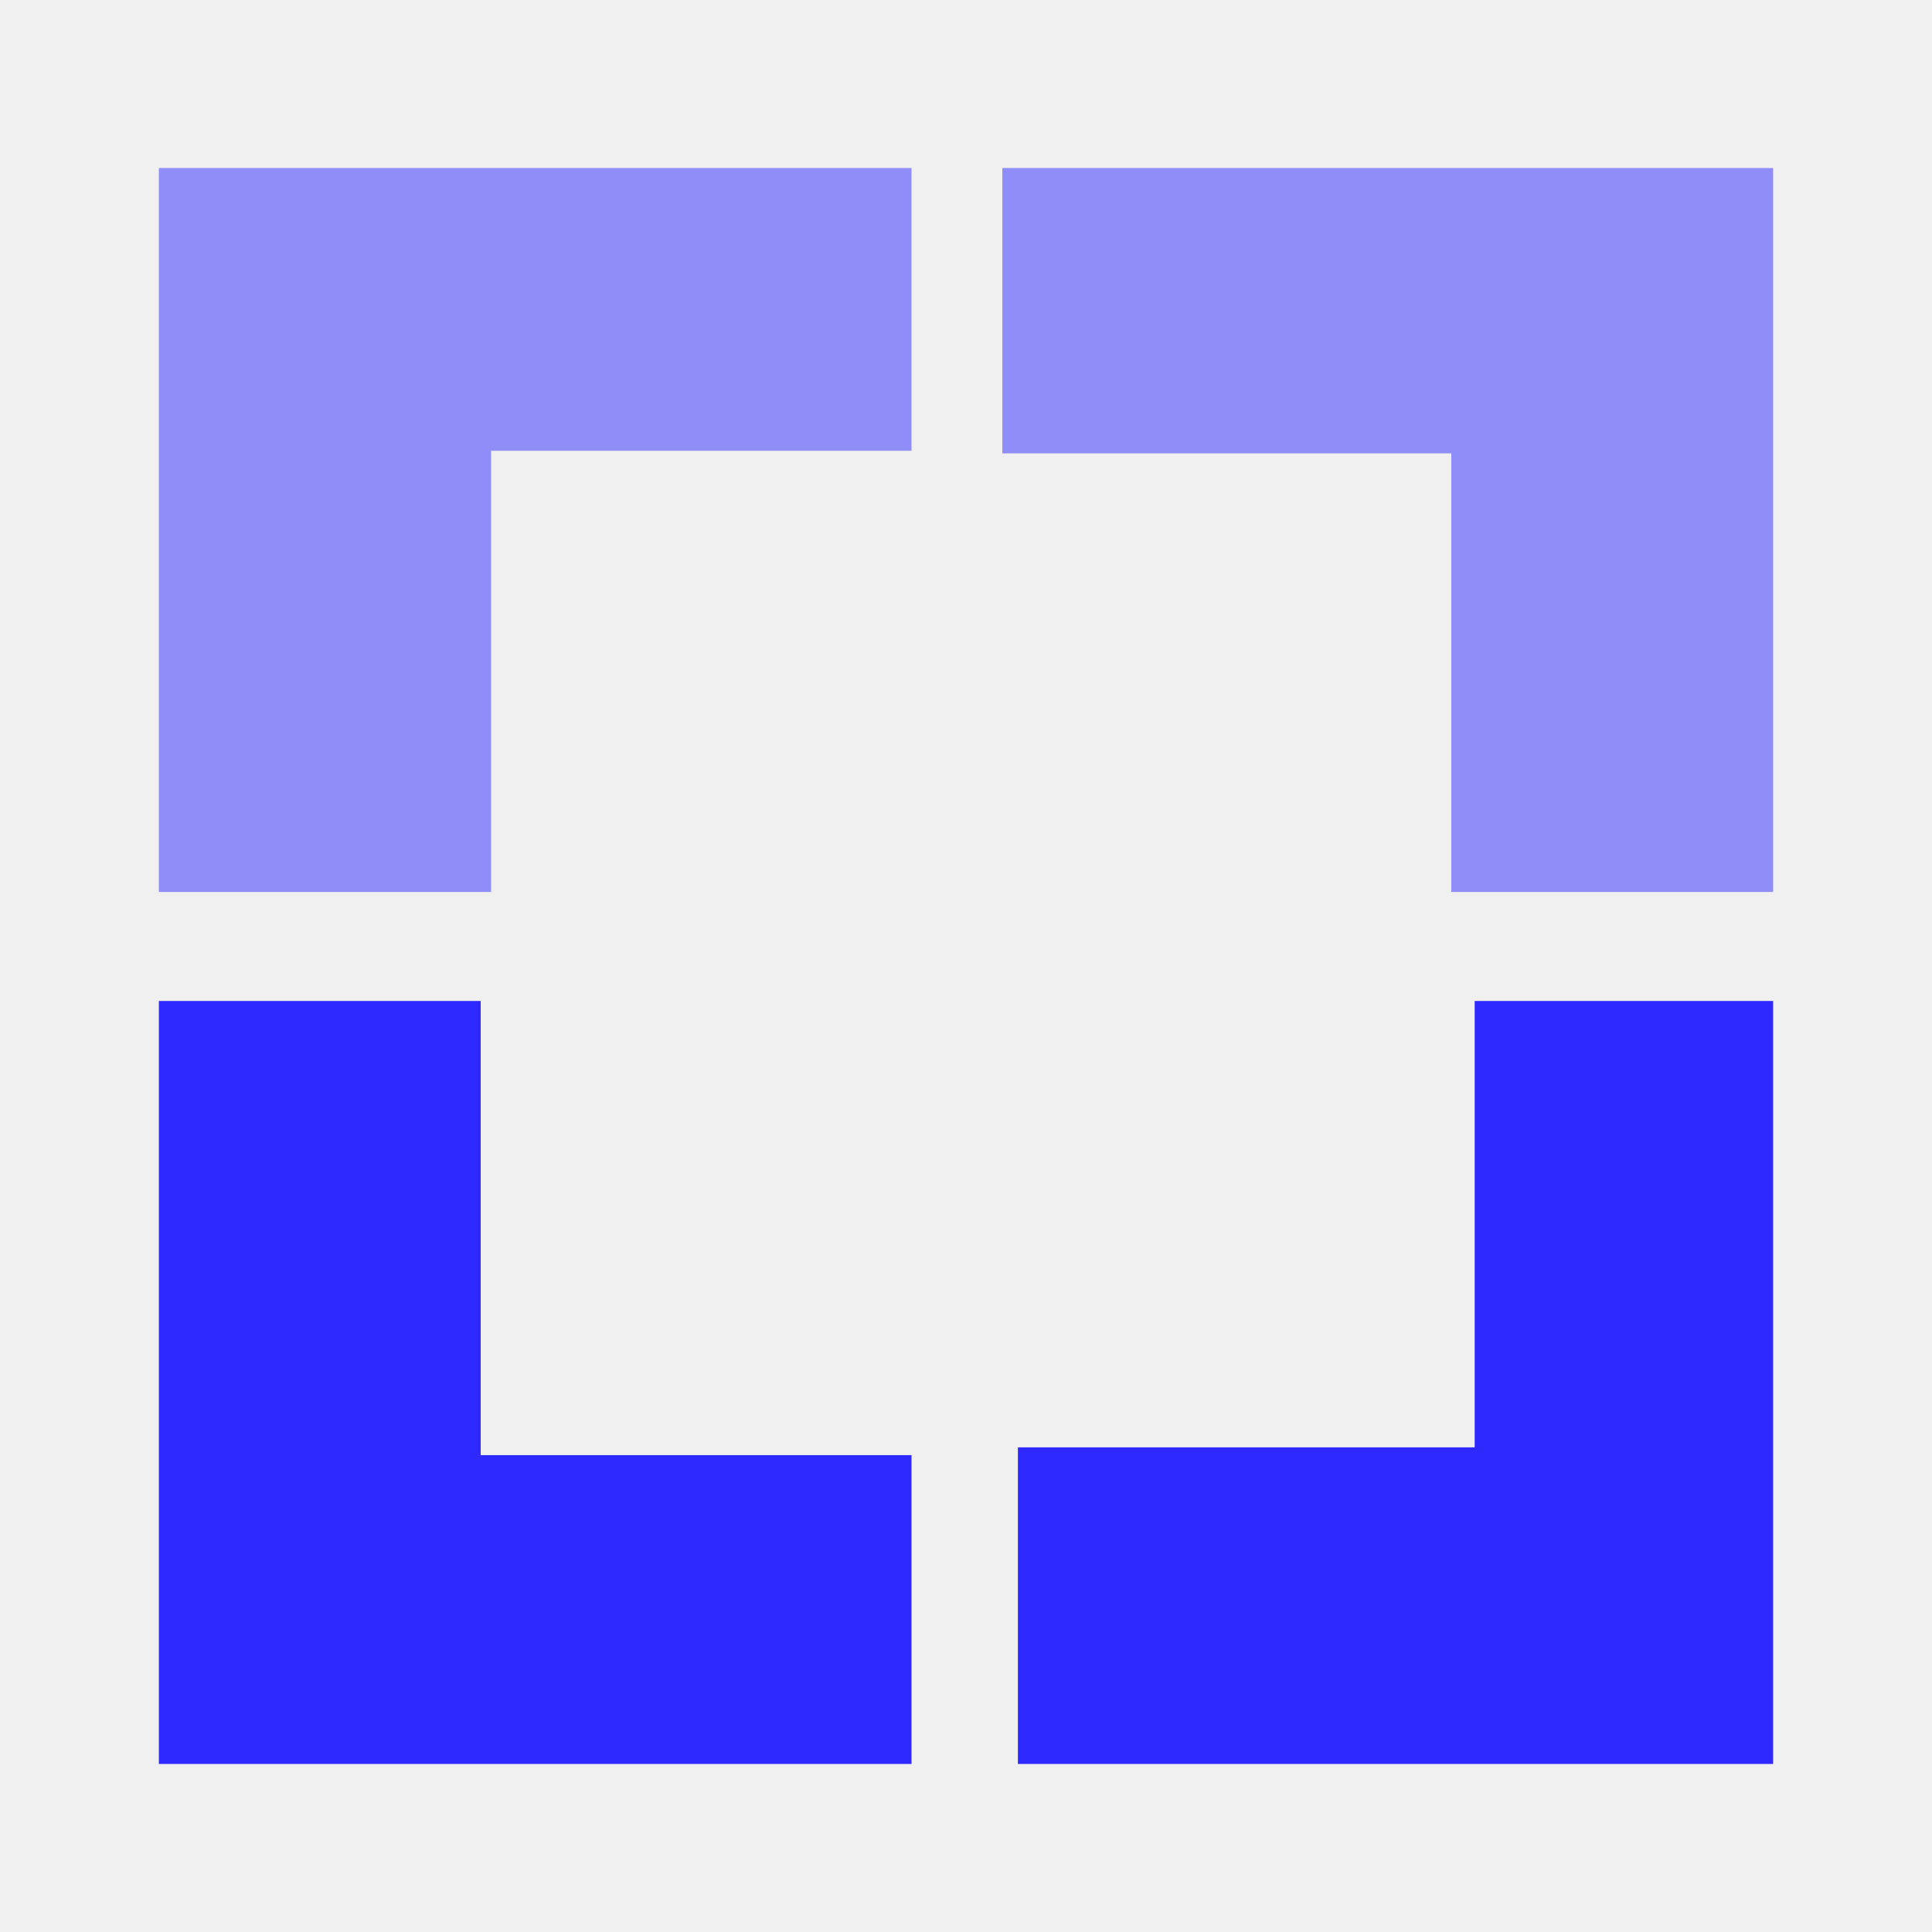
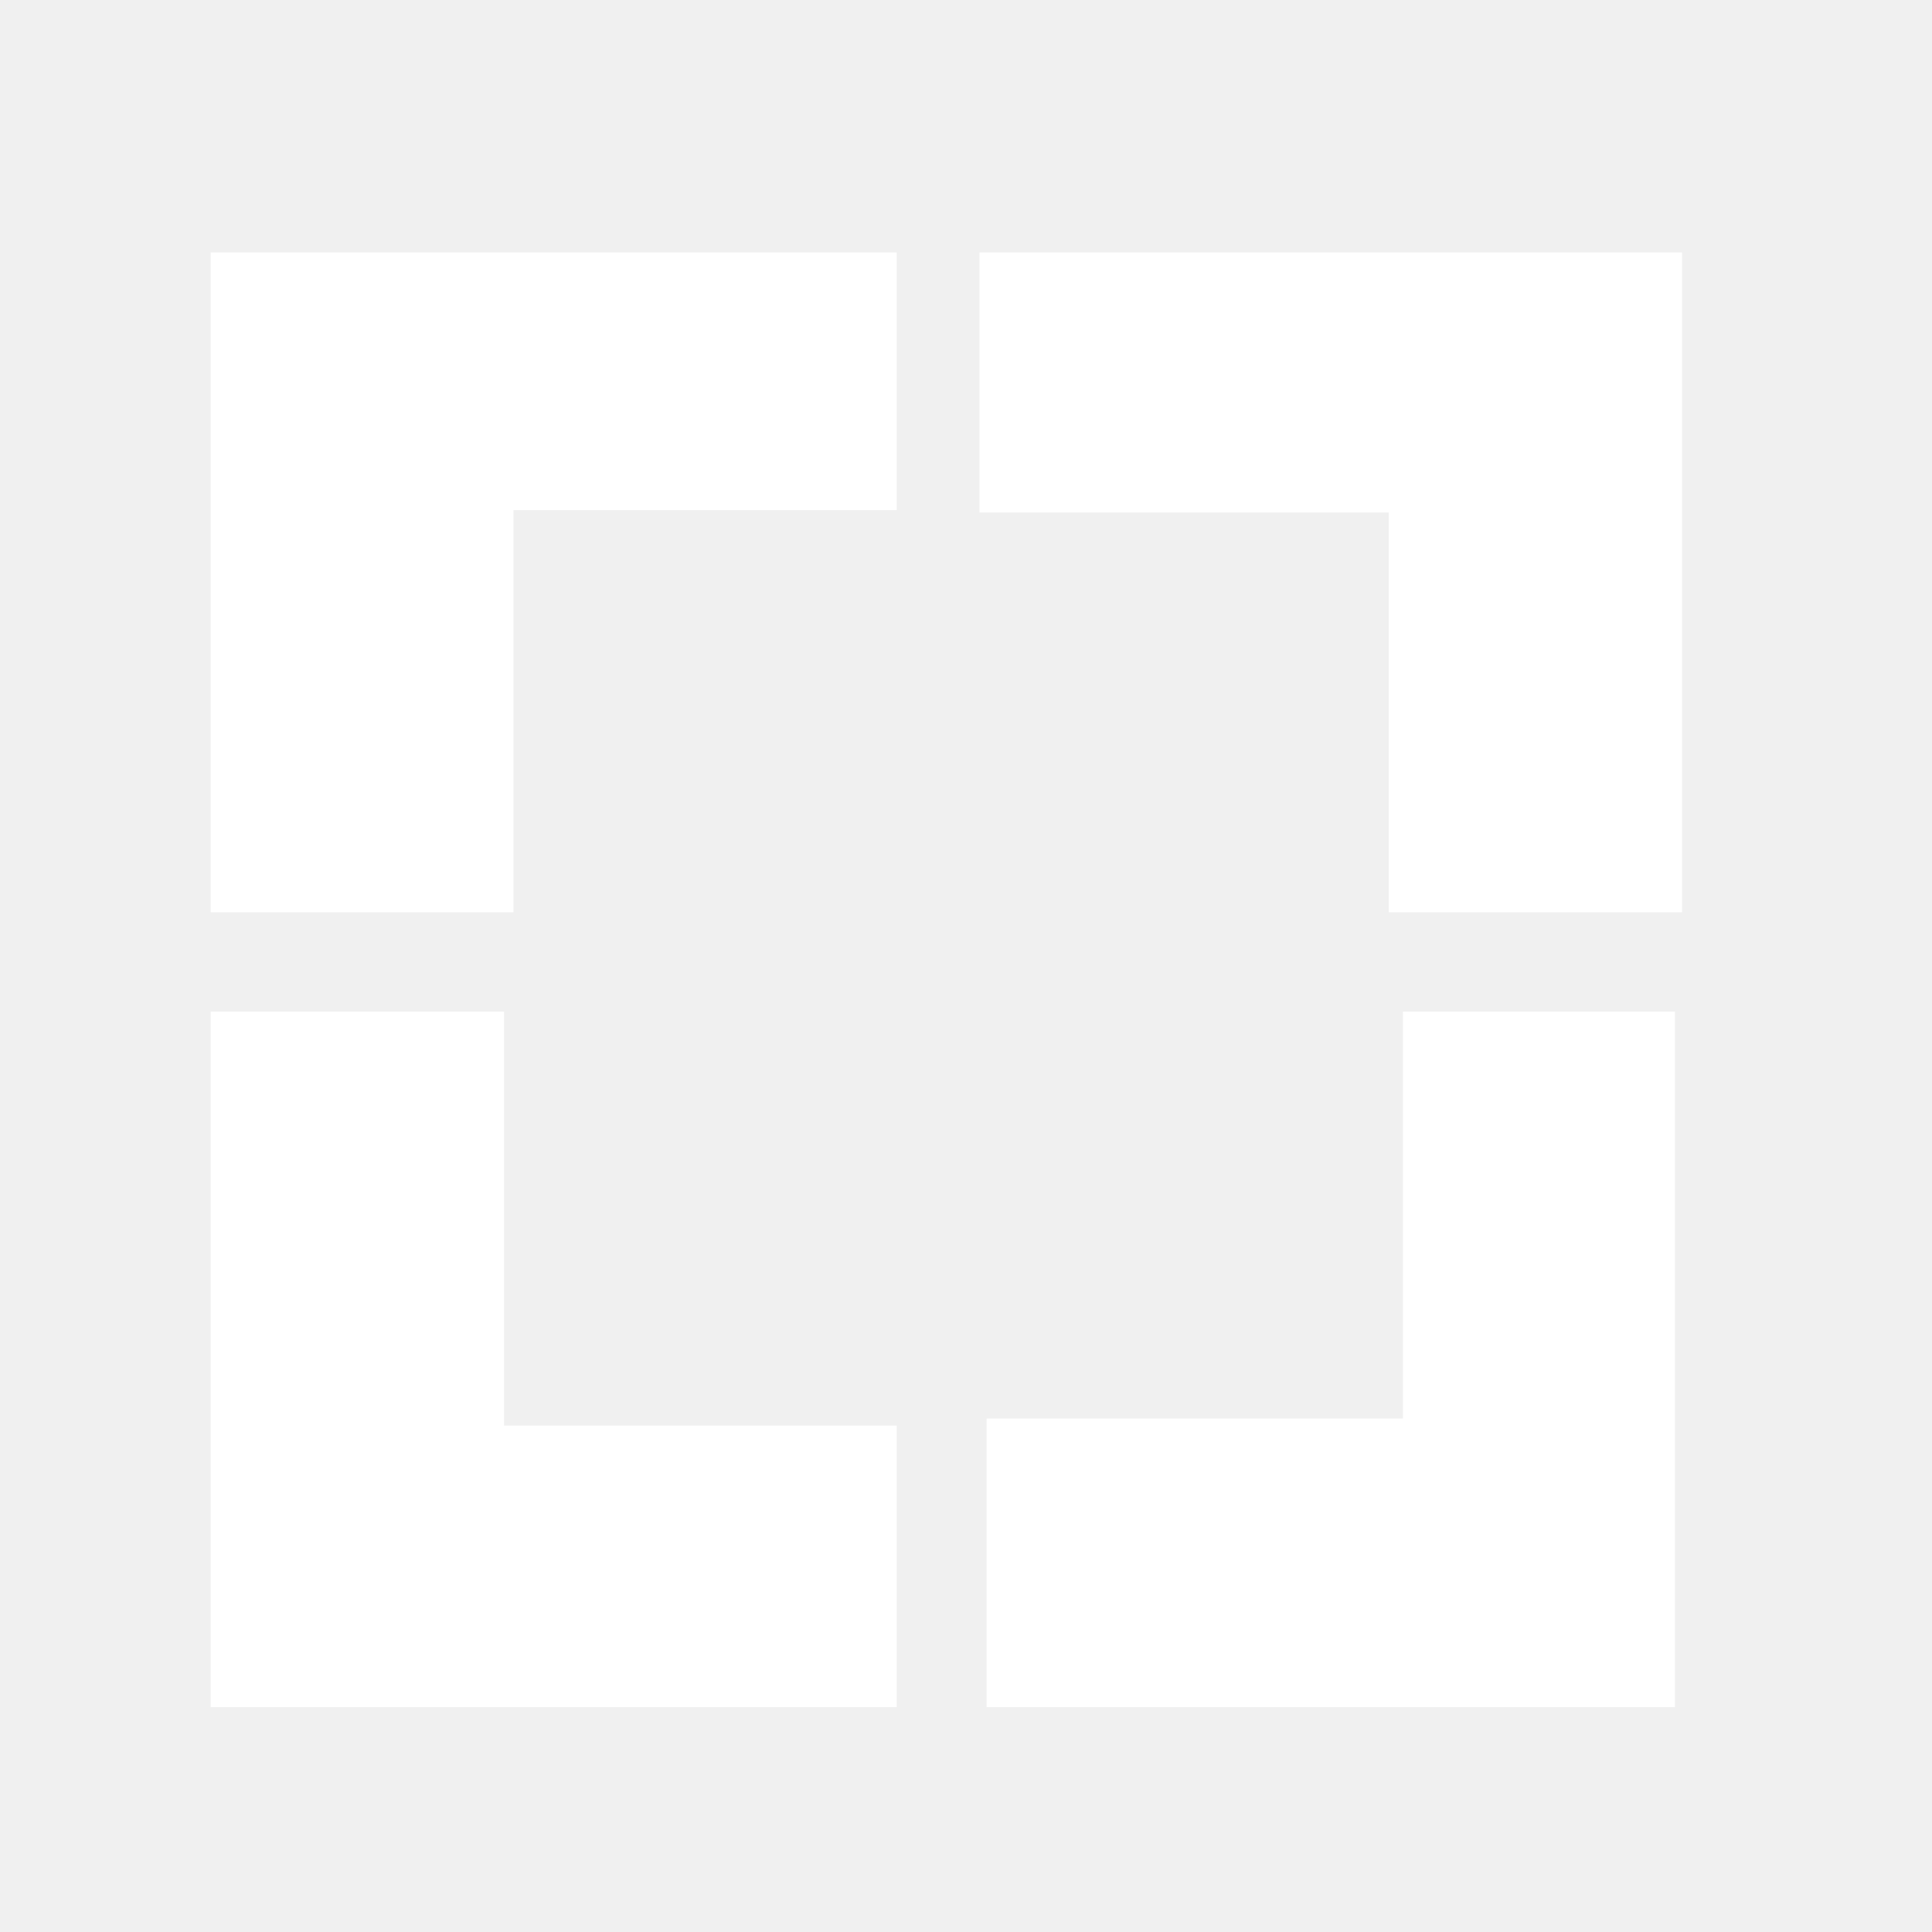
- <svg xmlns="http://www.w3.org/2000/svg" id="Layer_1" data-name="Layer 1" viewBox="0 0 1080 1080">
+ <svg xmlns="http://www.w3.org/2000/svg" id="Layer_1" viewBox="0 0 1080 1080">
  <defs>
    <style>
      .cls-1 {
-         opacity: .5;
-       }
- 
-       .cls-1, .cls-2 {
-         fill: #2e29ff;
+         fill: #fff;
      }
    </style>
  </defs>
-   <polygon class="cls-1" points="560.31 93.93 991.19 93.93 991.19 498.61 811.29 498.61 811.29 253.43 560.31 253.43 560.31 93.93" />
-   <polygon class="cls-1" points="509.53 93.93 88.81 93.93 88.81 498.61 274.51 498.61 274.51 251.98 509.53 251.98 509.53 93.93" />
-   <polygon class="cls-2" points="88.81 559.55 268.71 559.55 268.71 813.43 509.53 813.43 509.53 986.07 88.81 986.07 88.81 559.55" />
-   <polygon class="cls-2" points="569.02 809.08 824.35 809.08 824.35 559.55 991.19 559.55 991.19 986.07 569.02 986.07 569.02 809.08" />
+   <g>
+     <polygon class="cls-1" points="547.55 141.12 940.27 141.12 940.27 509.97 776.31 509.97 776.31 286.5 547.55 286.5 547.55 141.12" />
+     <polygon class="cls-1" points="501.26 141.12 117.79 141.12 117.79 509.97 287.05 509.97 287.05 285.18 501.26 285.18 501.26 141.12" />
+     <polygon class="cls-1" points="117.79 565.51 281.76 565.51 281.76 796.92 501.26 796.92 501.26 954.27 117.79 954.27 117.79 565.51" />
+   </g>
+   <polygon class="cls-1" points="551.51 792.95 784.24 792.95 784.24 565.51 936.31 565.51 936.31 954.27 551.51 954.27 551.51 792.95" />
</svg>
